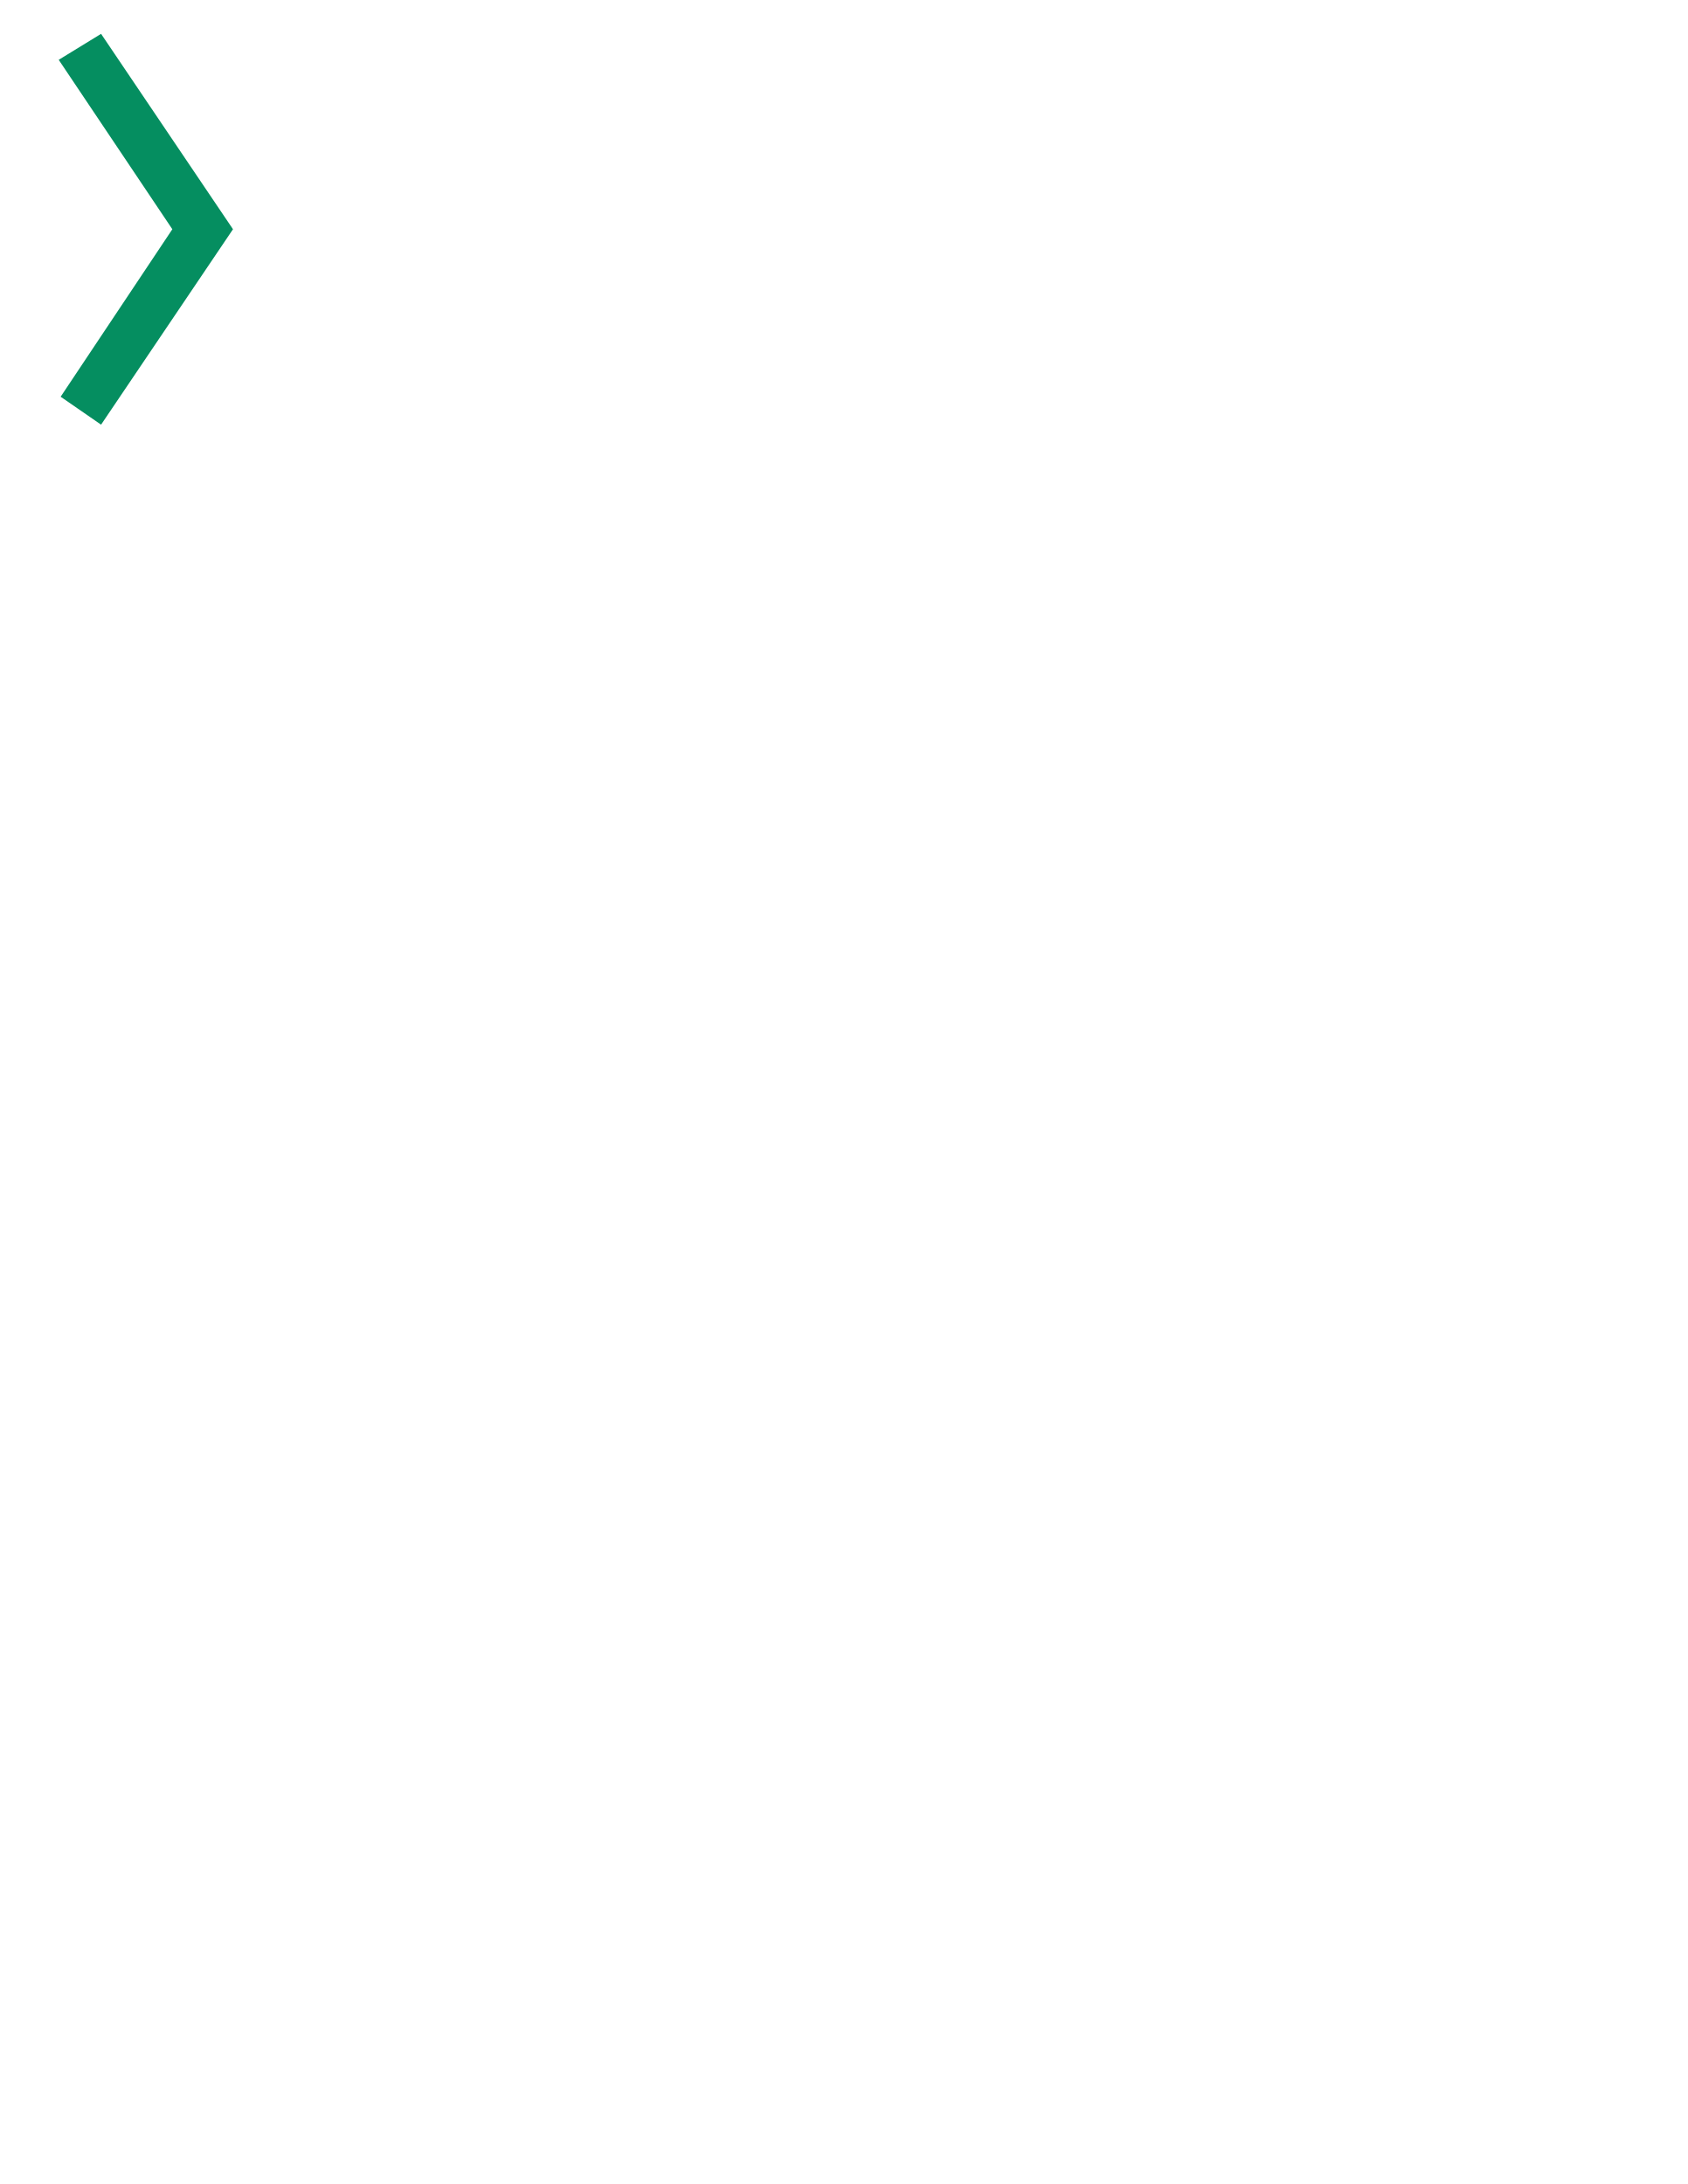
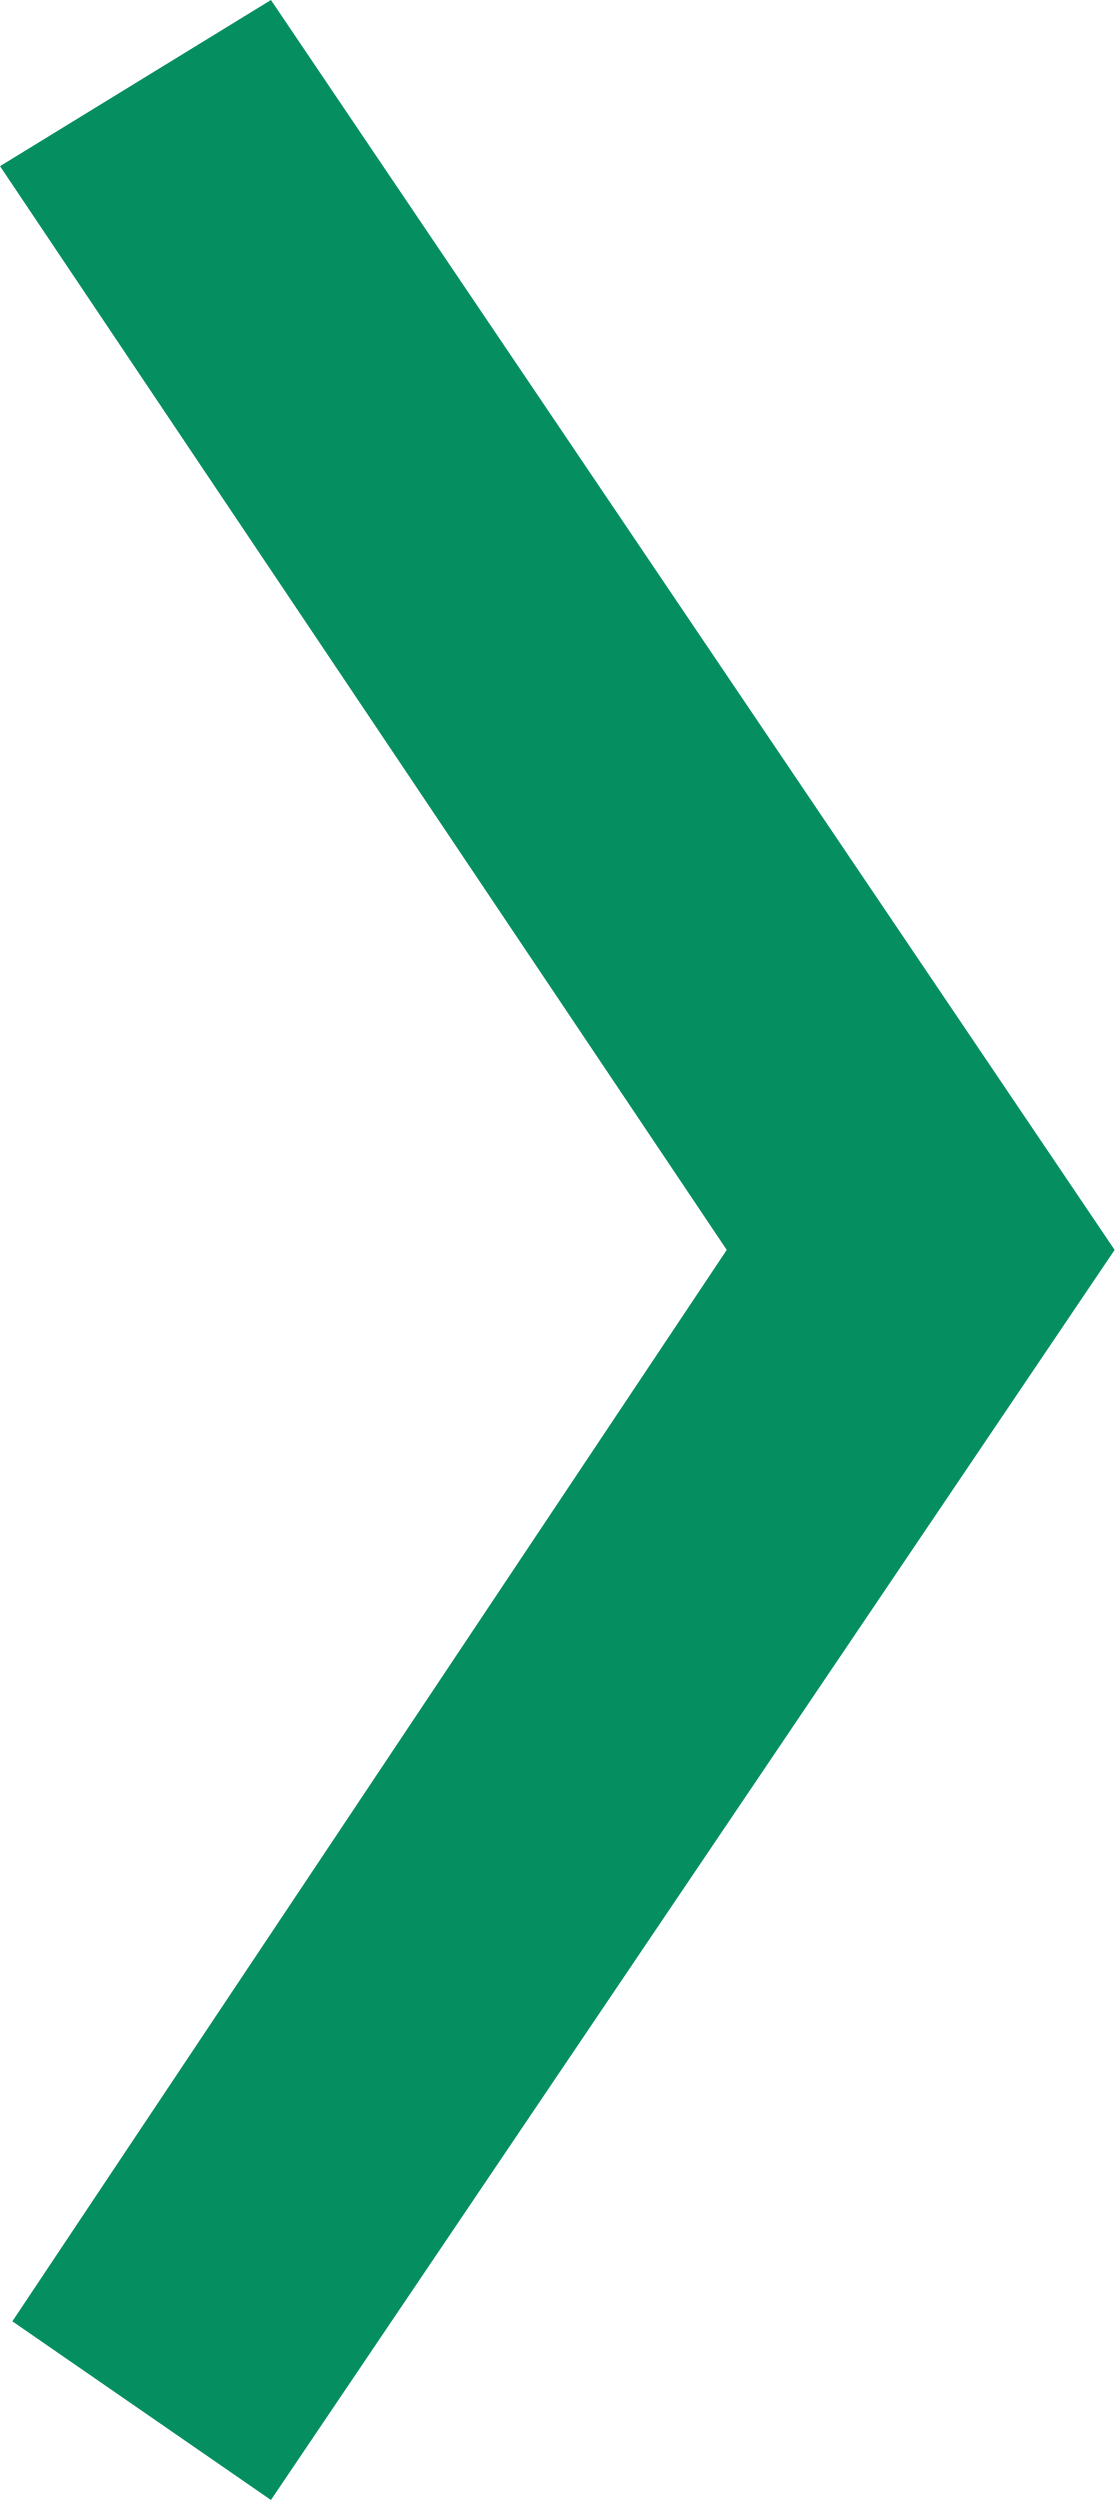
- <svg xmlns="http://www.w3.org/2000/svg" version="1.1" id="Layer_1" x="0px" y="0px" viewBox="0 0 612 792" style="enable-background:new 0 0 612 792;" xml:space="preserve">
-   <style type="text/css">
- 	.st0{enable-background:new    ;}
- 	.st1{fill:#058E60;}
- </style>
-   <g class="st0">
-     <path class="st1" d="M84.48,83.13L36.65,154l-14.66-10.13l40.5-60.74l-41.2-61.44l15.36-9.42L84.48,83.13z" />
+ <svg xmlns="http://www.w3.org/2000/svg" viewBox="0 0 63.19 141.73">
+   <defs>
+     <style>.cls-1{isolation:isolate;}.cls-2{fill:#058e60;}</style>
+   </defs>
+   <g id="Capa_2" data-name="Capa 2">
+     <g id="Layer_1" data-name="Layer 1">
+       <g class="cls-1">
+         <path class="cls-2" d="M63.19,70.86,15.36,141.73.7,131.6,41.2,70.86,0,9.42,15.36,0Z" />
+       </g>
+     </g>
  </g>
</svg>
